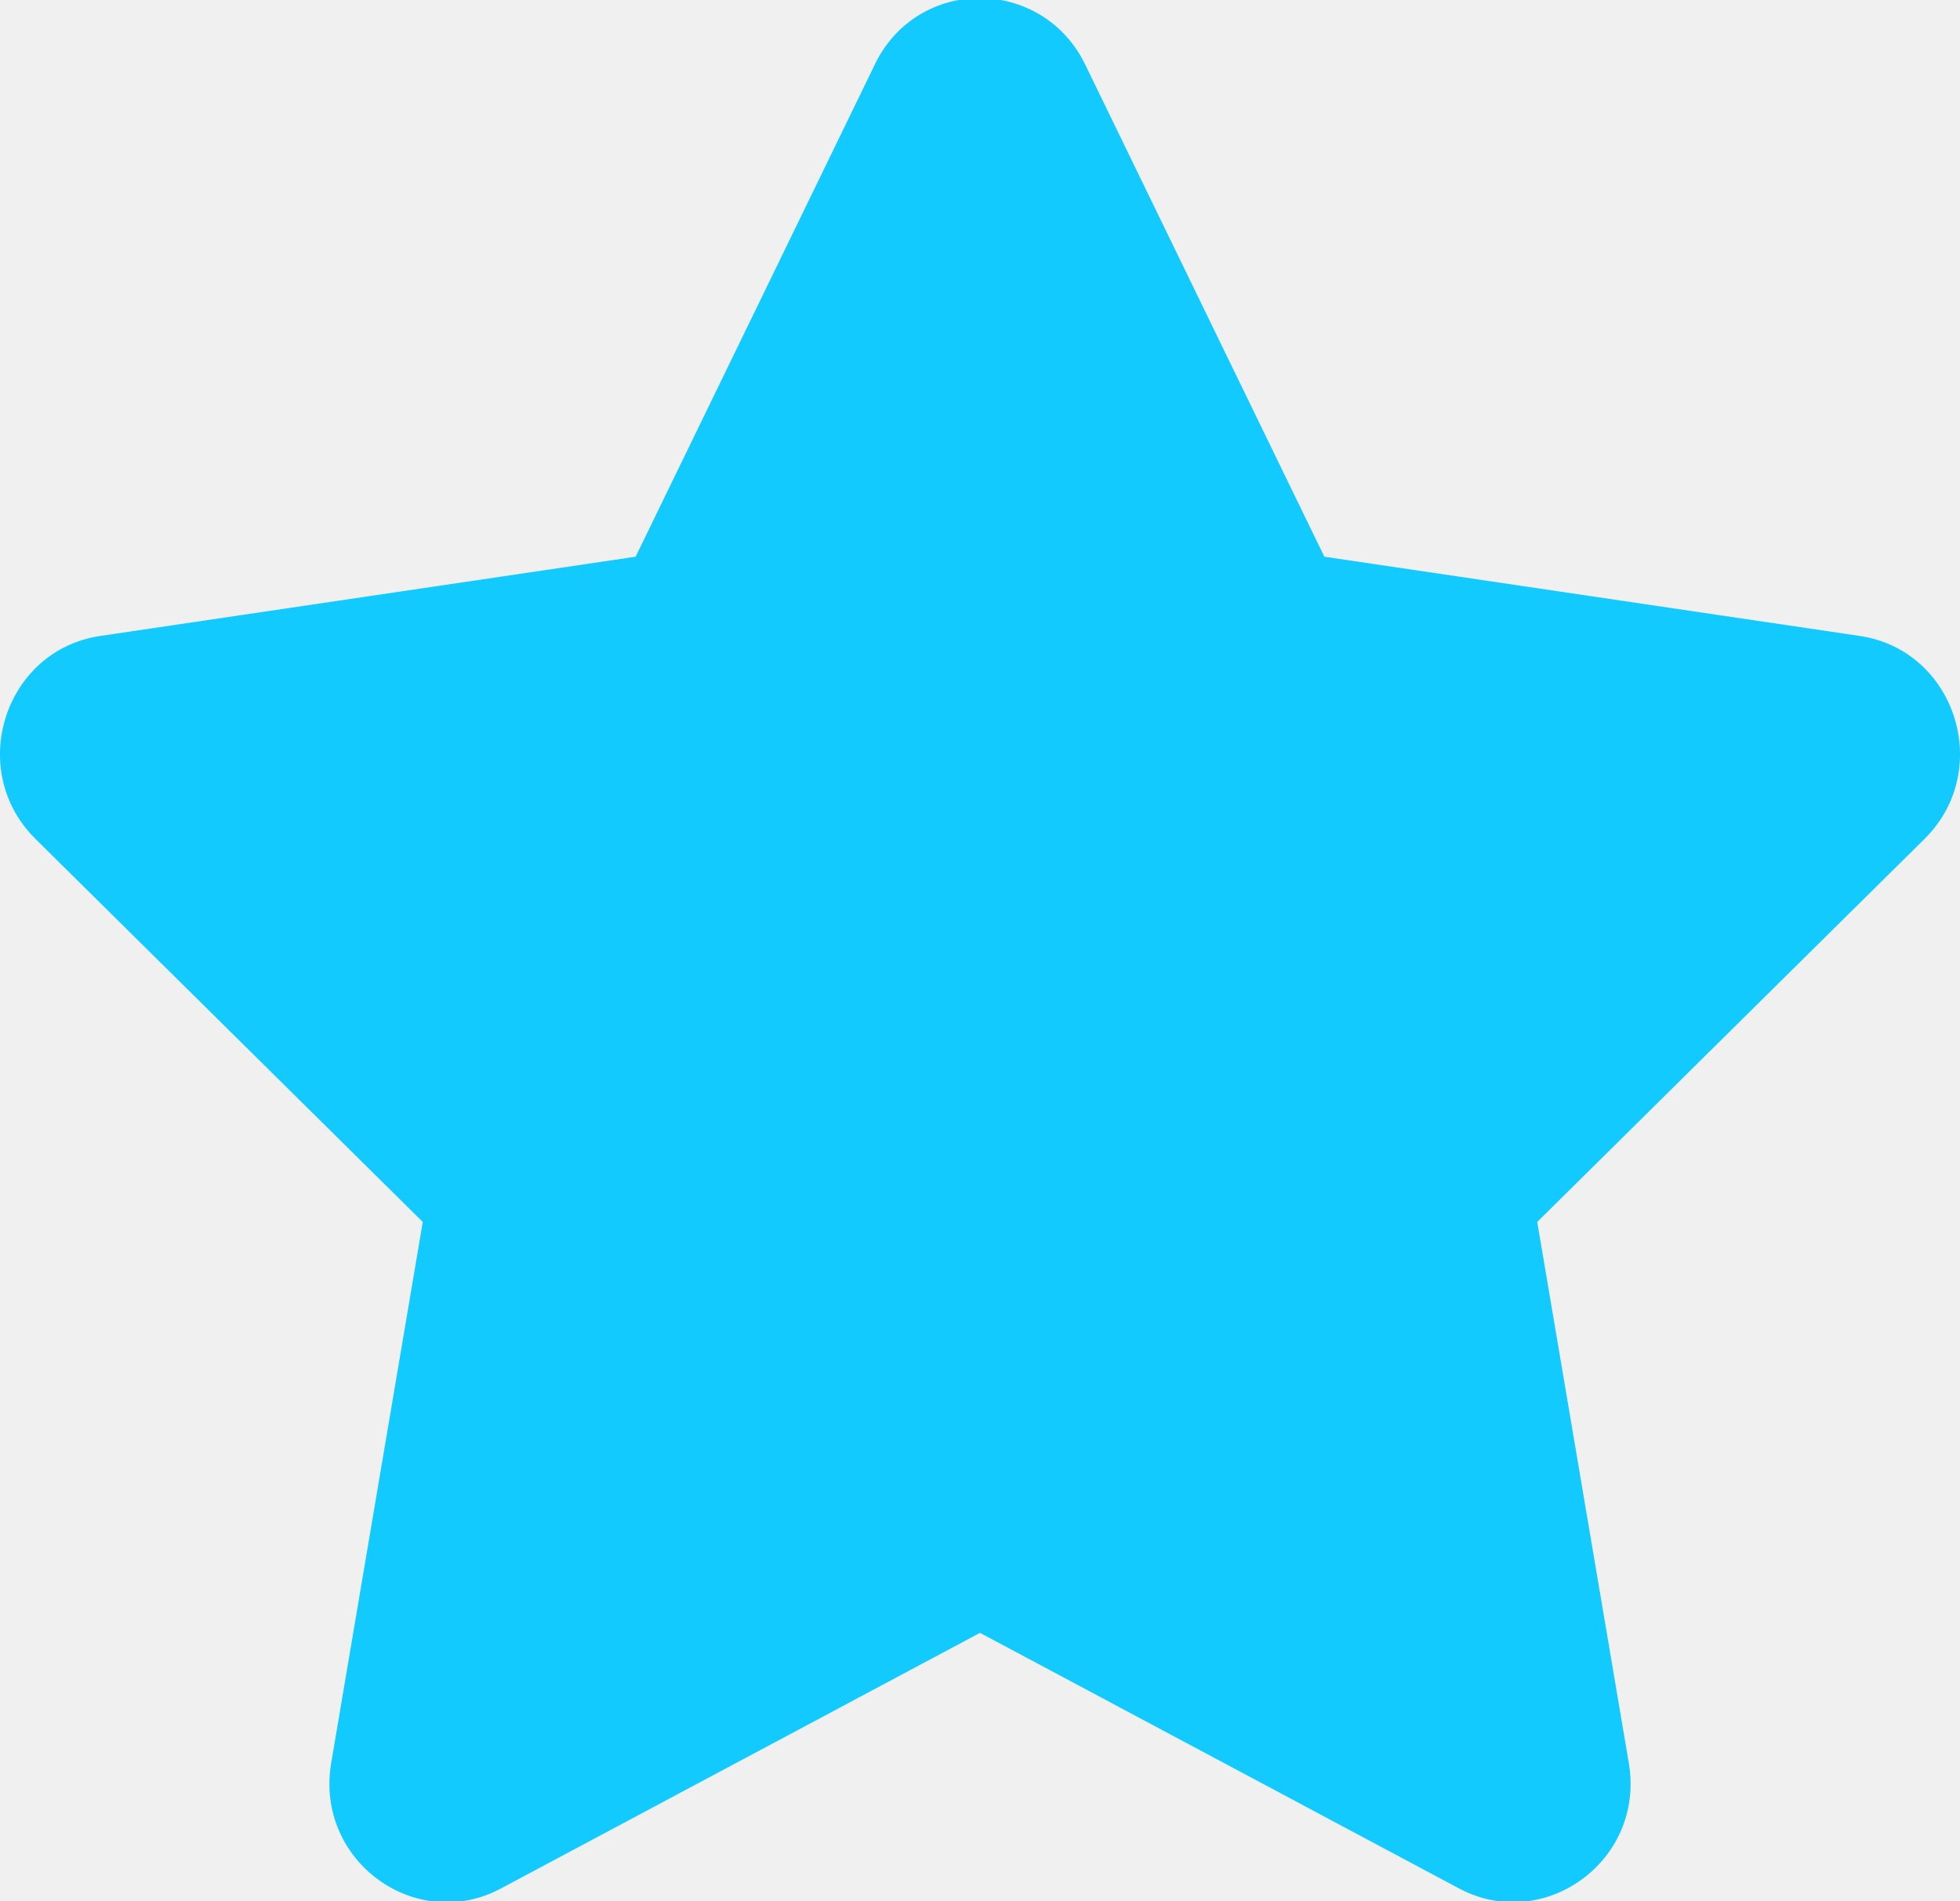
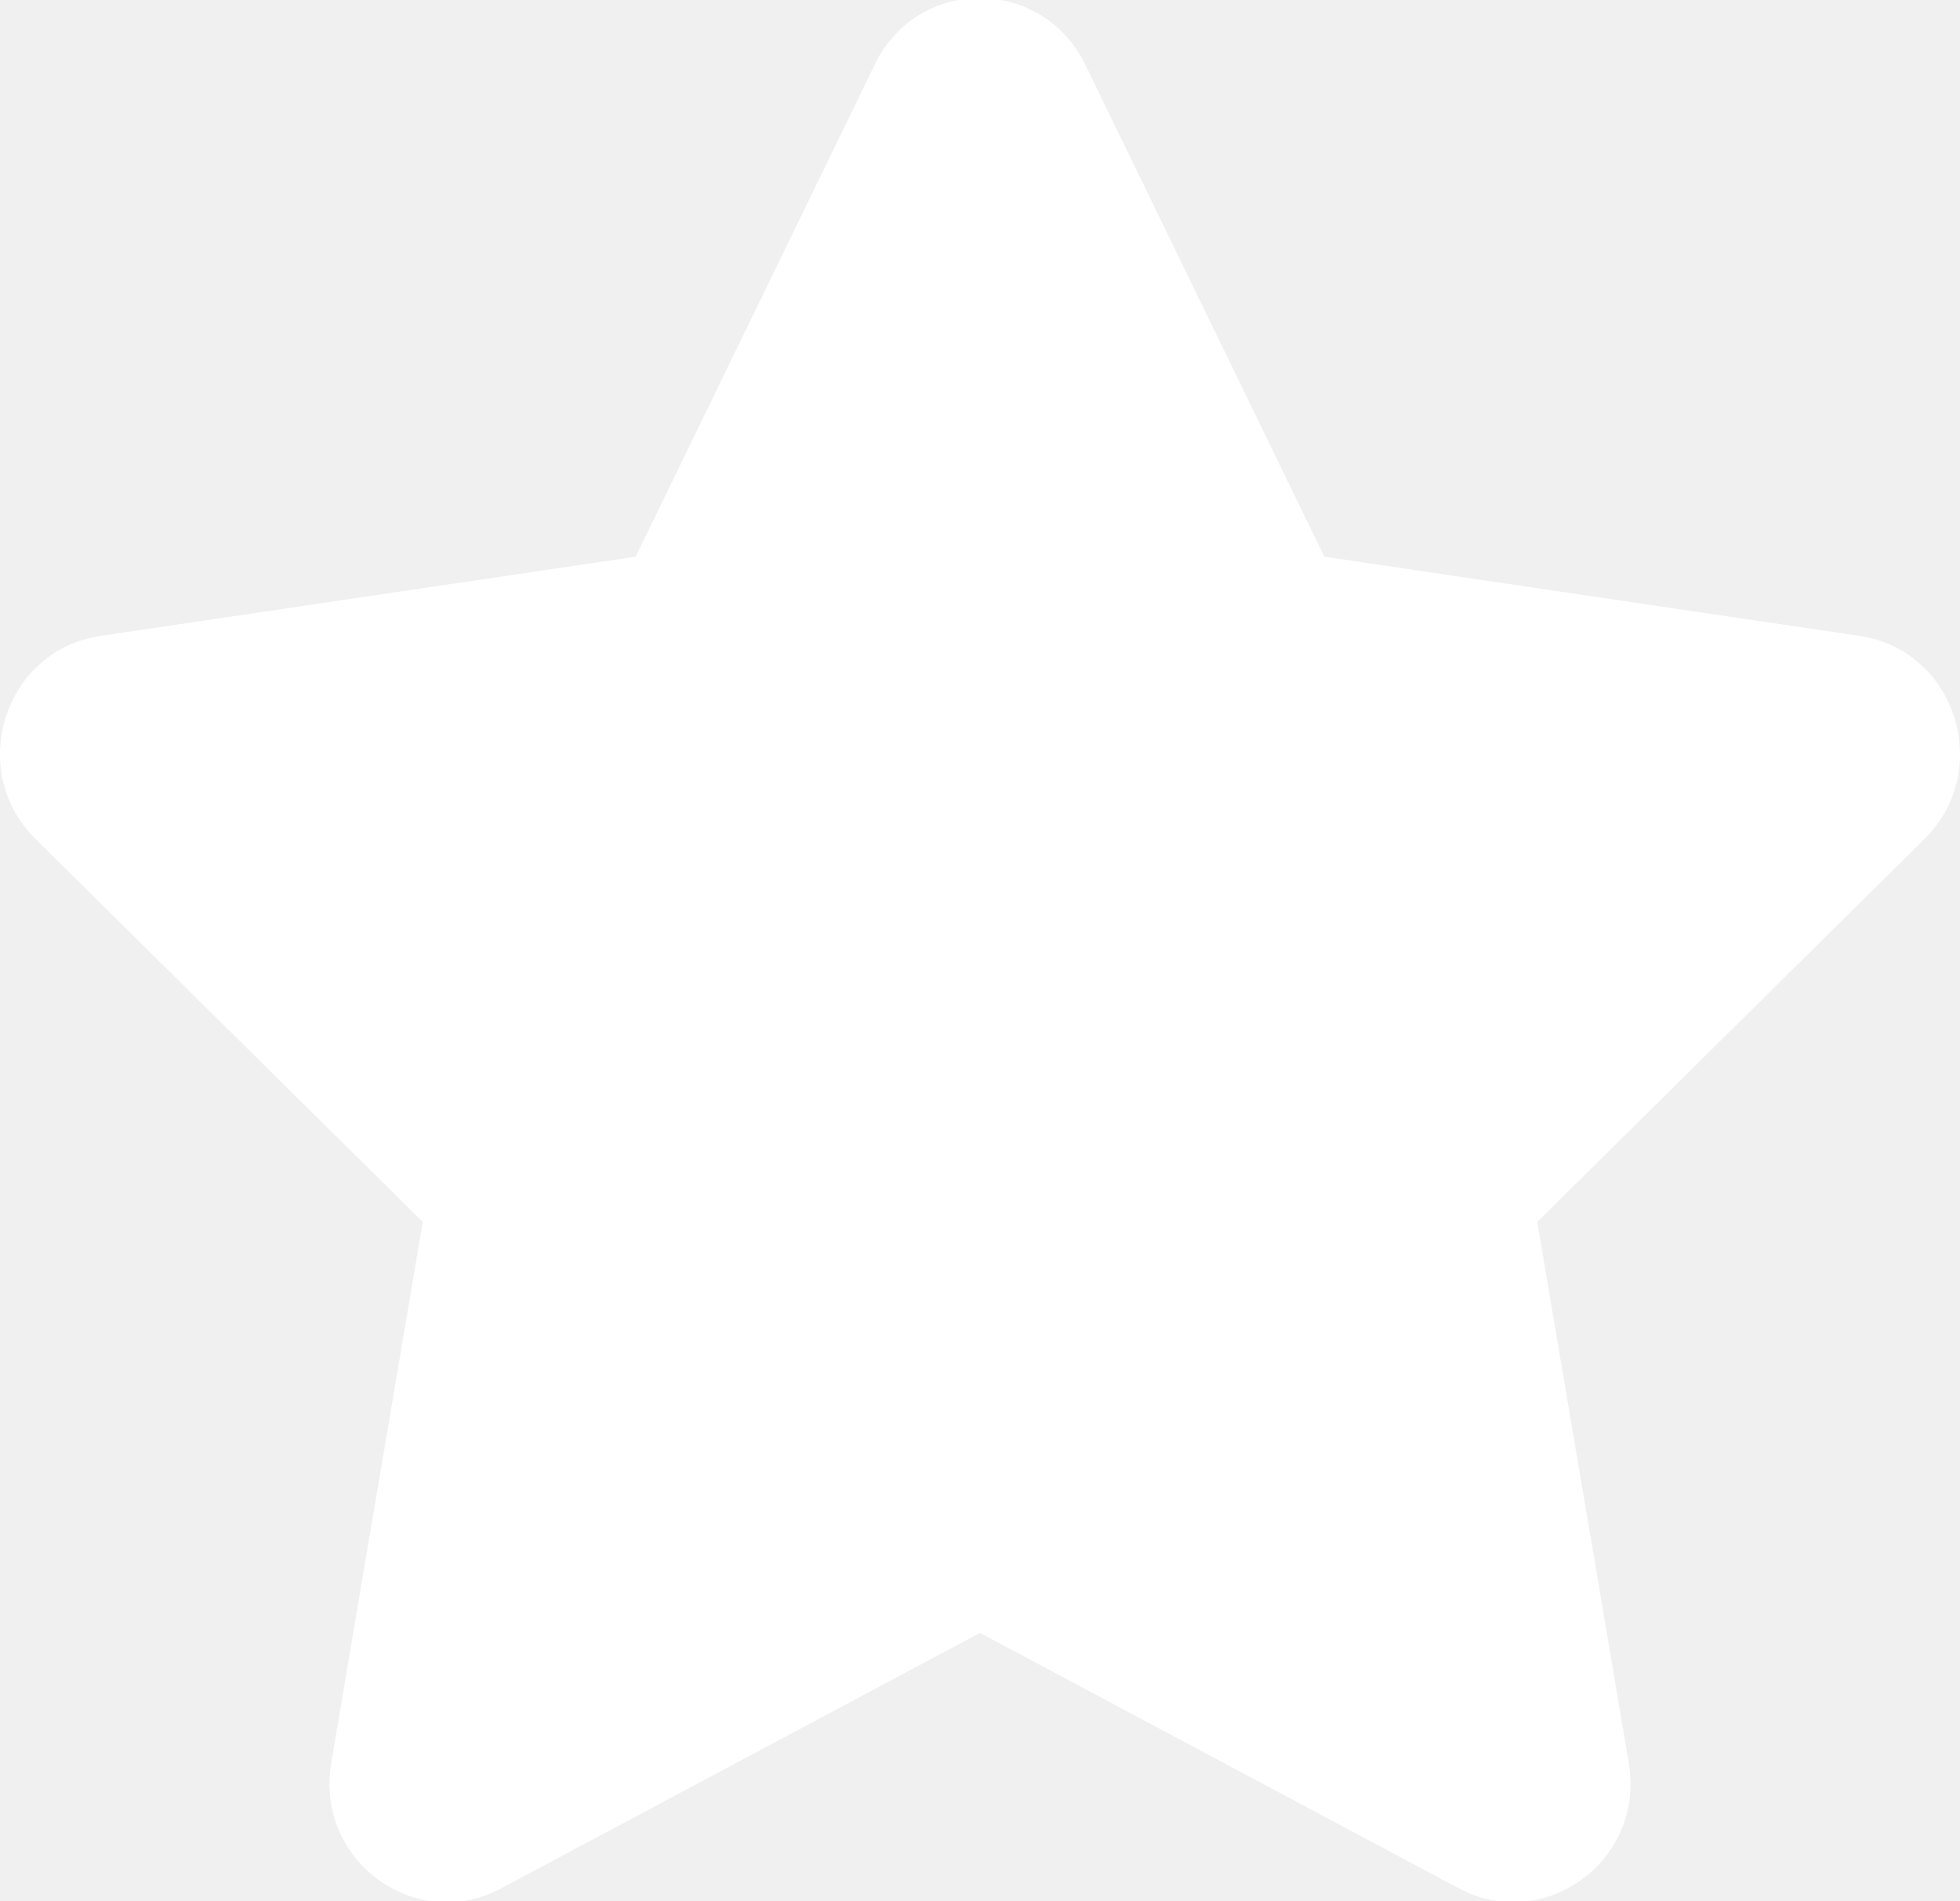
<svg xmlns="http://www.w3.org/2000/svg" aria-hidden="true" focusable="false" data-prefix="fas" data-icon="star" class="svg-inline--fa fa-star fa-w-18" role="img" viewBox="0 0 33 32" version="1.1" id="svg4" width="33" height="32">
  <defs id="defs8" />
-   <path fill="#13caff" d="M 14.73,1.084 10.702,9.374 1.69,10.708 c -1.616,0.238 -2.264,2.26 -1.092,3.419 l 6.52,6.449 -1.542,9.111 c -0.278,1.647 1.431,2.88 2.862,2.11 L 16.5,27.495 l 8.062,4.302 c 1.431,0.764 3.14,-0.463 2.862,-2.11 l -1.542,-9.111 6.52,-6.449 c 1.172,-1.158 0.524,-3.181 -1.092,-3.419 L 22.298,9.374 18.27,1.084 c -0.722,-1.478 -2.813,-1.497 -3.541,0 z" id="path2" style="stroke-width:0.062" />
+   <path fill="#ffffff" d="M 14.73,1.084 10.702,9.374 1.69,10.708 c -1.616,0.238 -2.264,2.26 -1.092,3.419 l 6.52,6.449 -1.542,9.111 c -0.278,1.647 1.431,2.88 2.862,2.11 L 16.5,27.495 l 8.062,4.302 c 1.431,0.764 3.14,-0.463 2.862,-2.11 l -1.542,-9.111 6.52,-6.449 c 1.172,-1.158 0.524,-3.181 -1.092,-3.419 L 22.298,9.374 18.27,1.084 c -0.722,-1.478 -2.813,-1.497 -3.541,0 z" id="path2" style="stroke-width:0.062" />
</svg>
